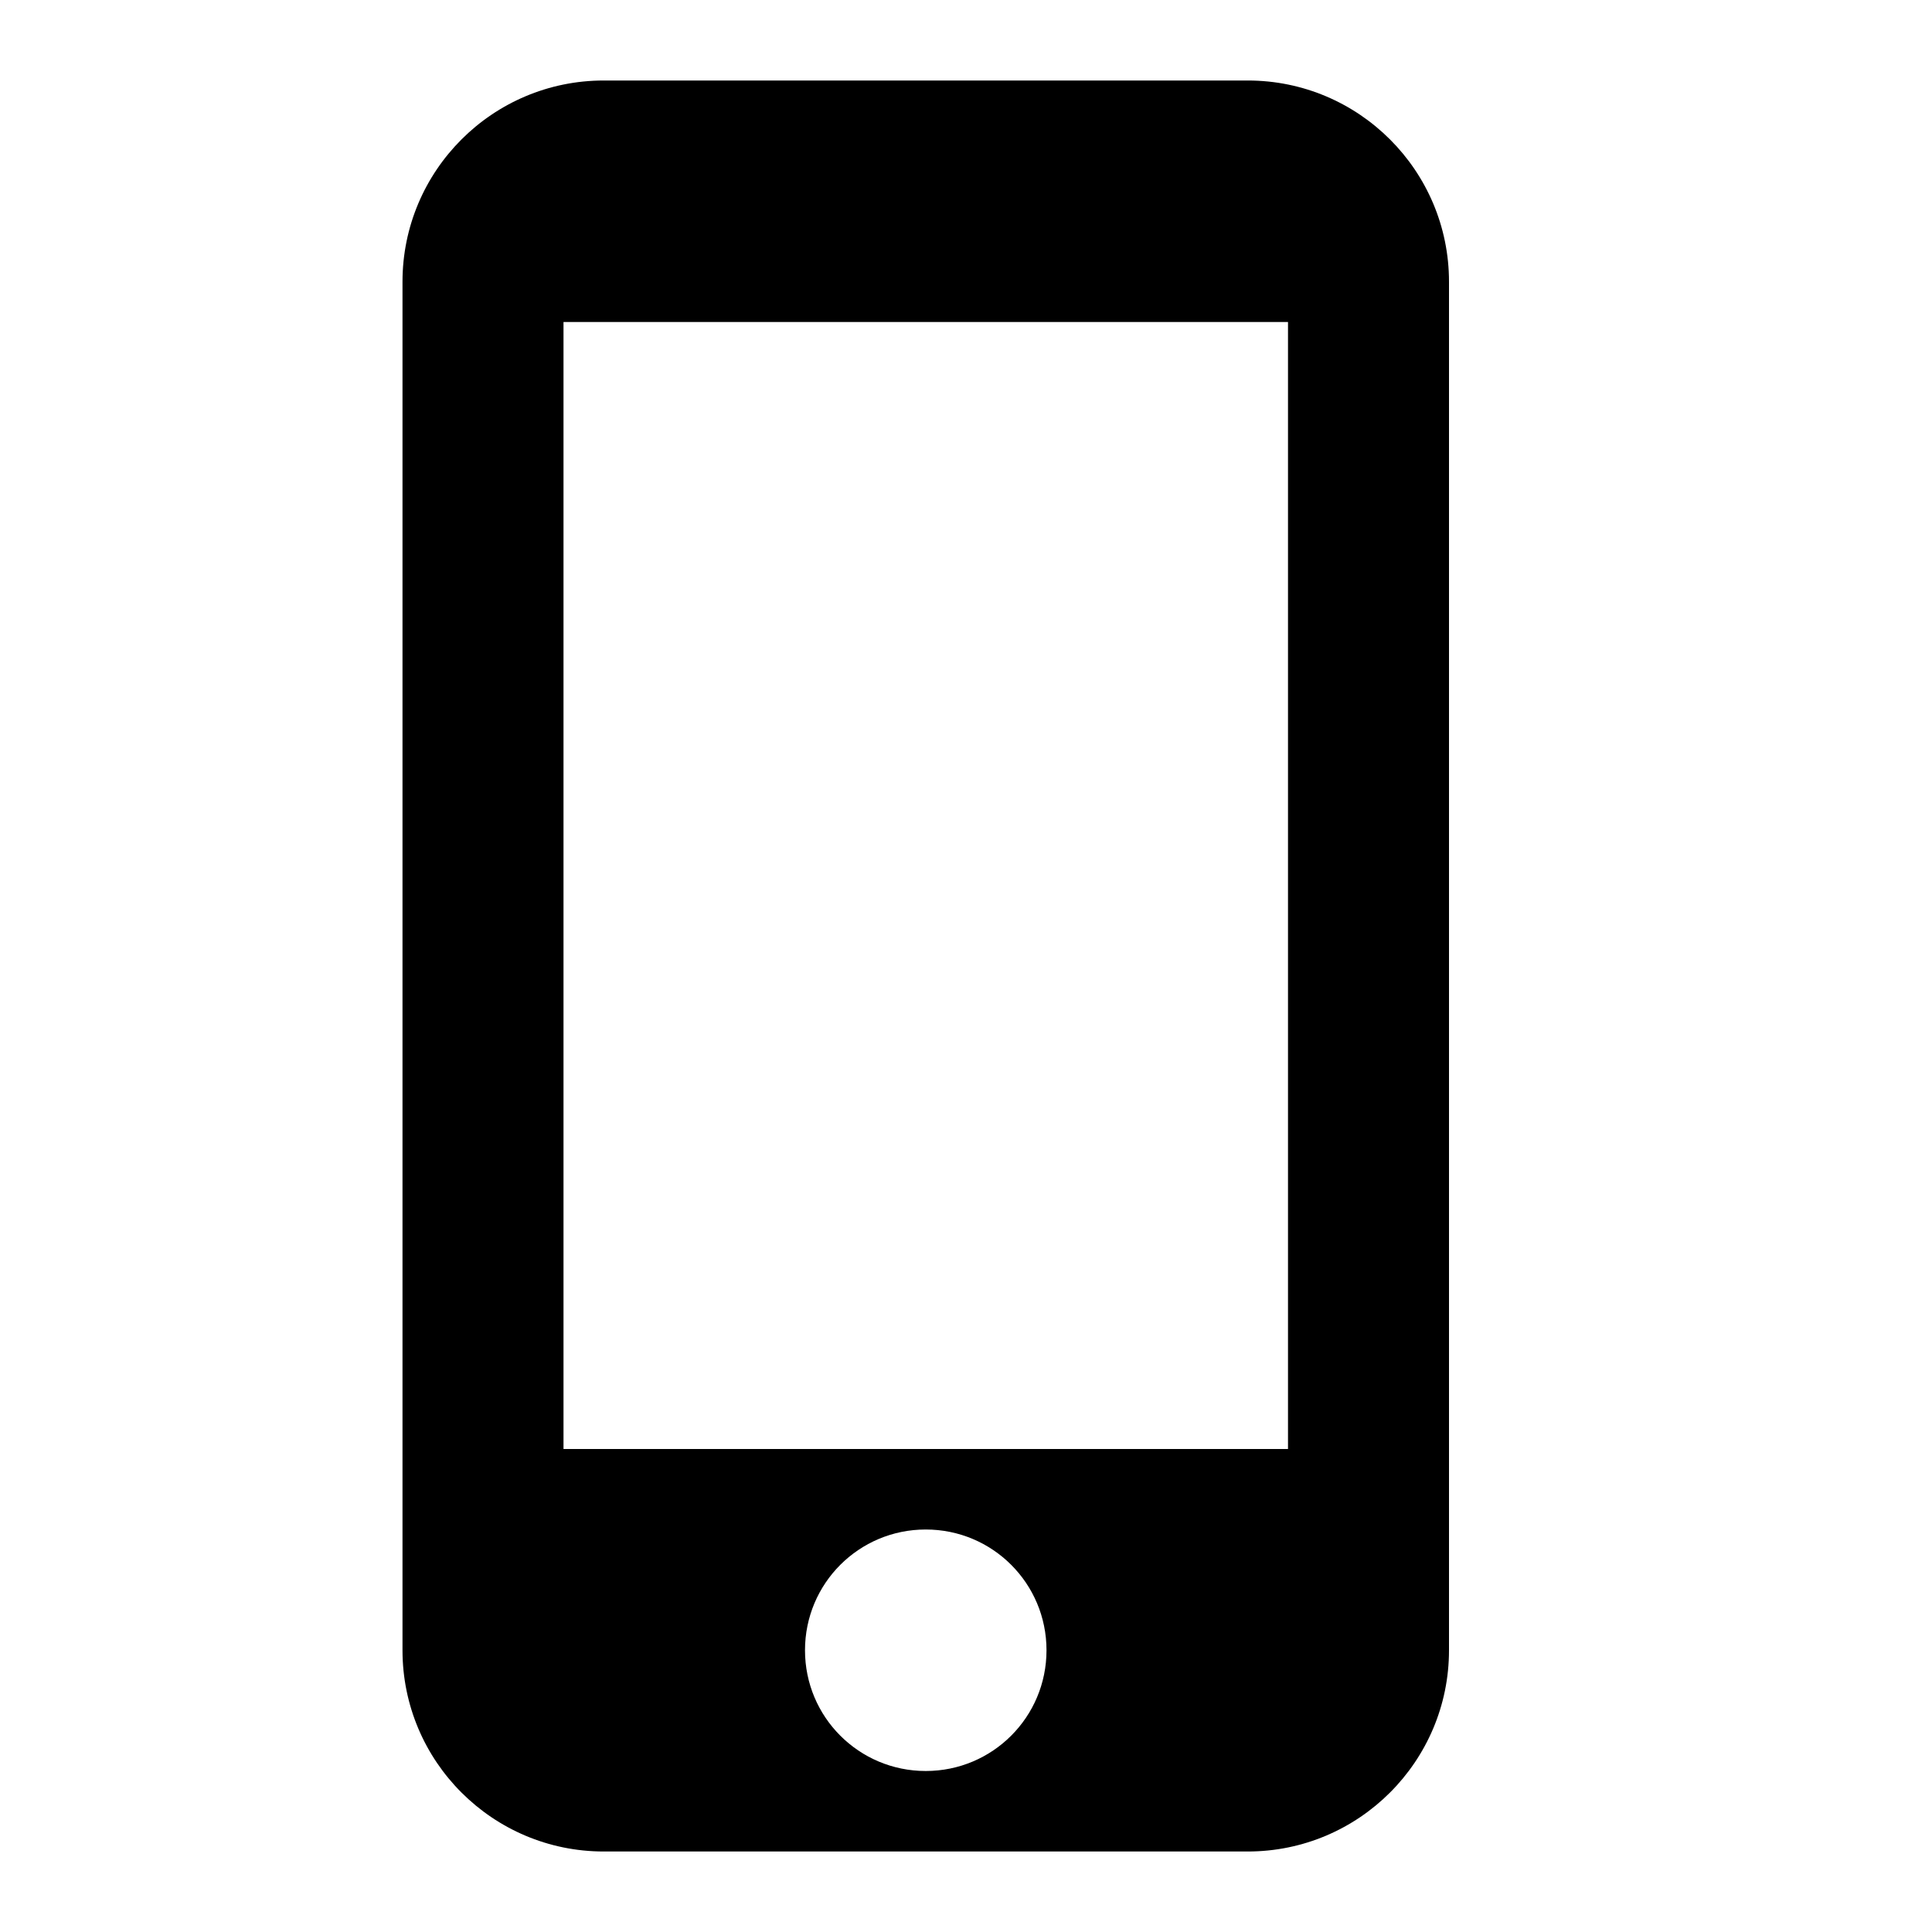
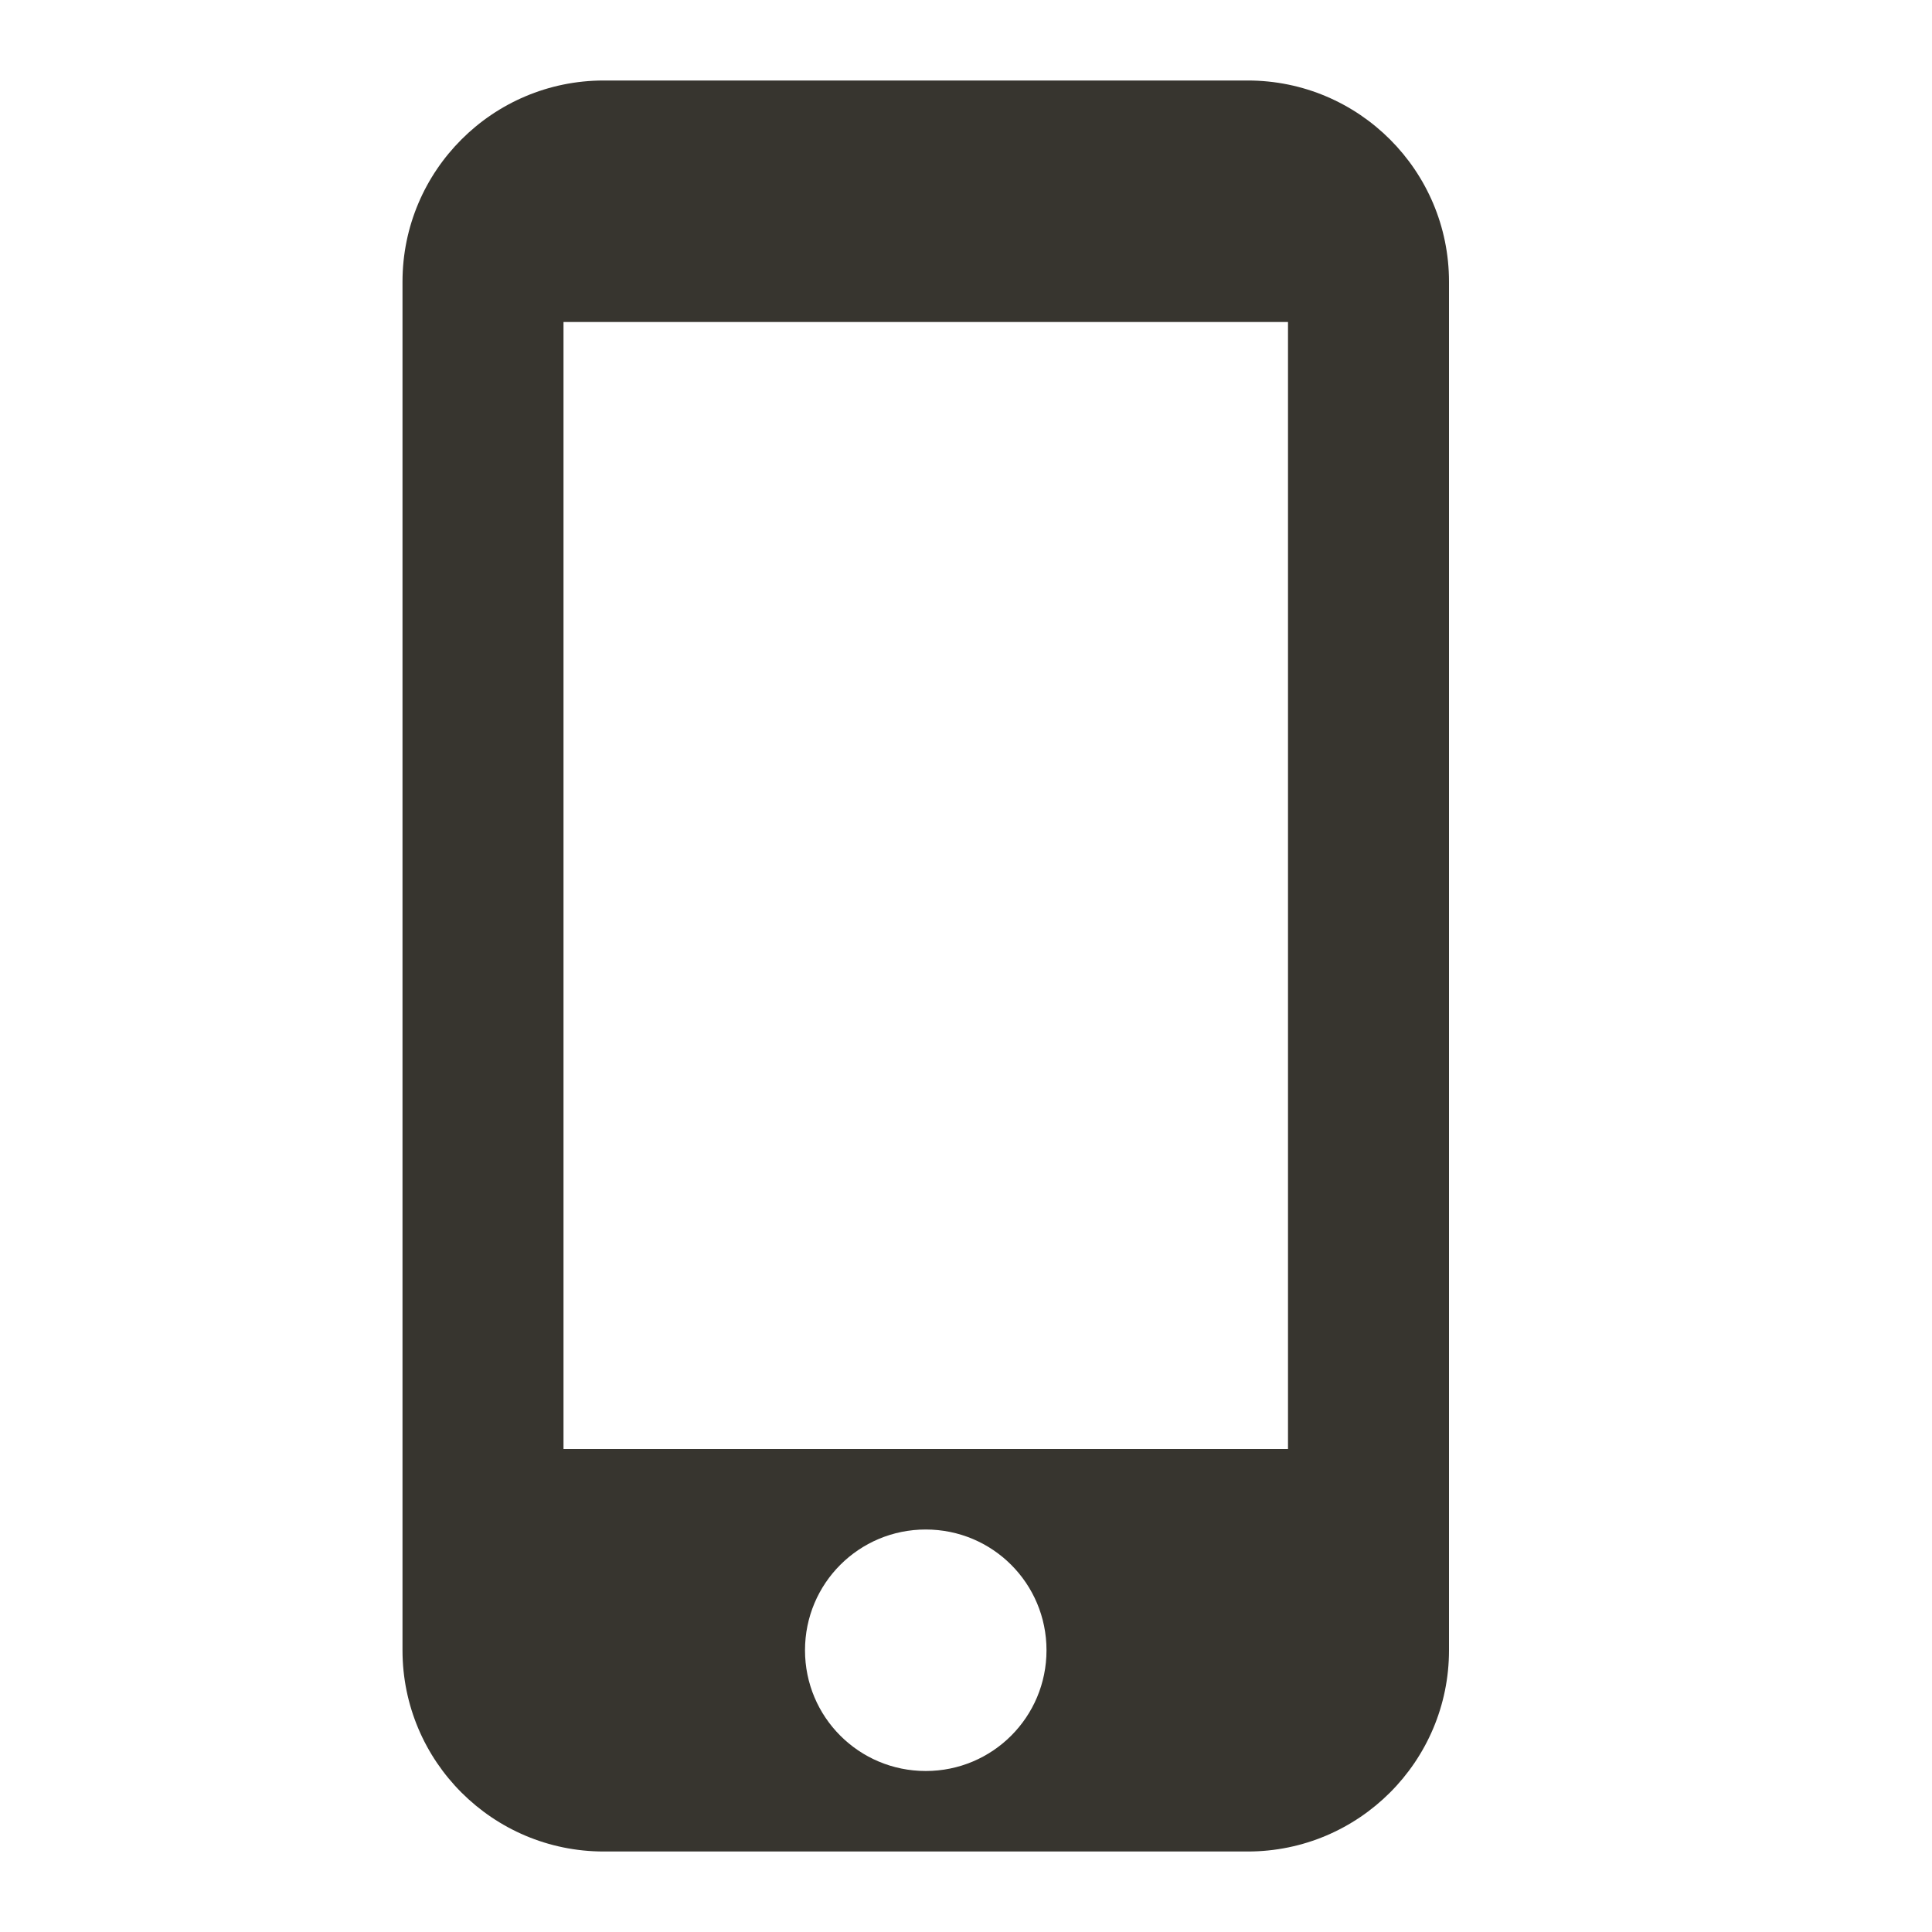
<svg xmlns="http://www.w3.org/2000/svg" height="24" viewBox="0 0 24 24" width="24">
-   <path d="M15.5 1h-8C6.12 1 5 2.12 5 3.5v17C5 21.88 6.12 23 7.5 23h8c1.38 0 2.5-1.12 2.5-2.5v-17C18 2.12 16.88 1 15.5 1zm-4 21c-.83 0-1.5-.67-1.5-1.5s.67-1.5 1.5-1.5 1.5.67 1.5 1.5-.67 1.5-1.5 1.5zm4.5-4H7V4h9v14z" />
+   <path d="M15.5 1h-8C6.12 1 5 2.12 5 3.5v17C5 21.88 6.12 23 7.5 23h8c1.38 0 2.5-1.12 2.5-2.5v-17C18 2.12 16.88 1 15.5 1zm-4 21c-.83 0-1.5-.67-1.5-1.5s.67-1.5 1.5-1.5 1.5.67 1.5 1.5-.67 1.5-1.5 1.5zm4.5-4H7V4h9v14z" fill="#37352F" />
</svg>
